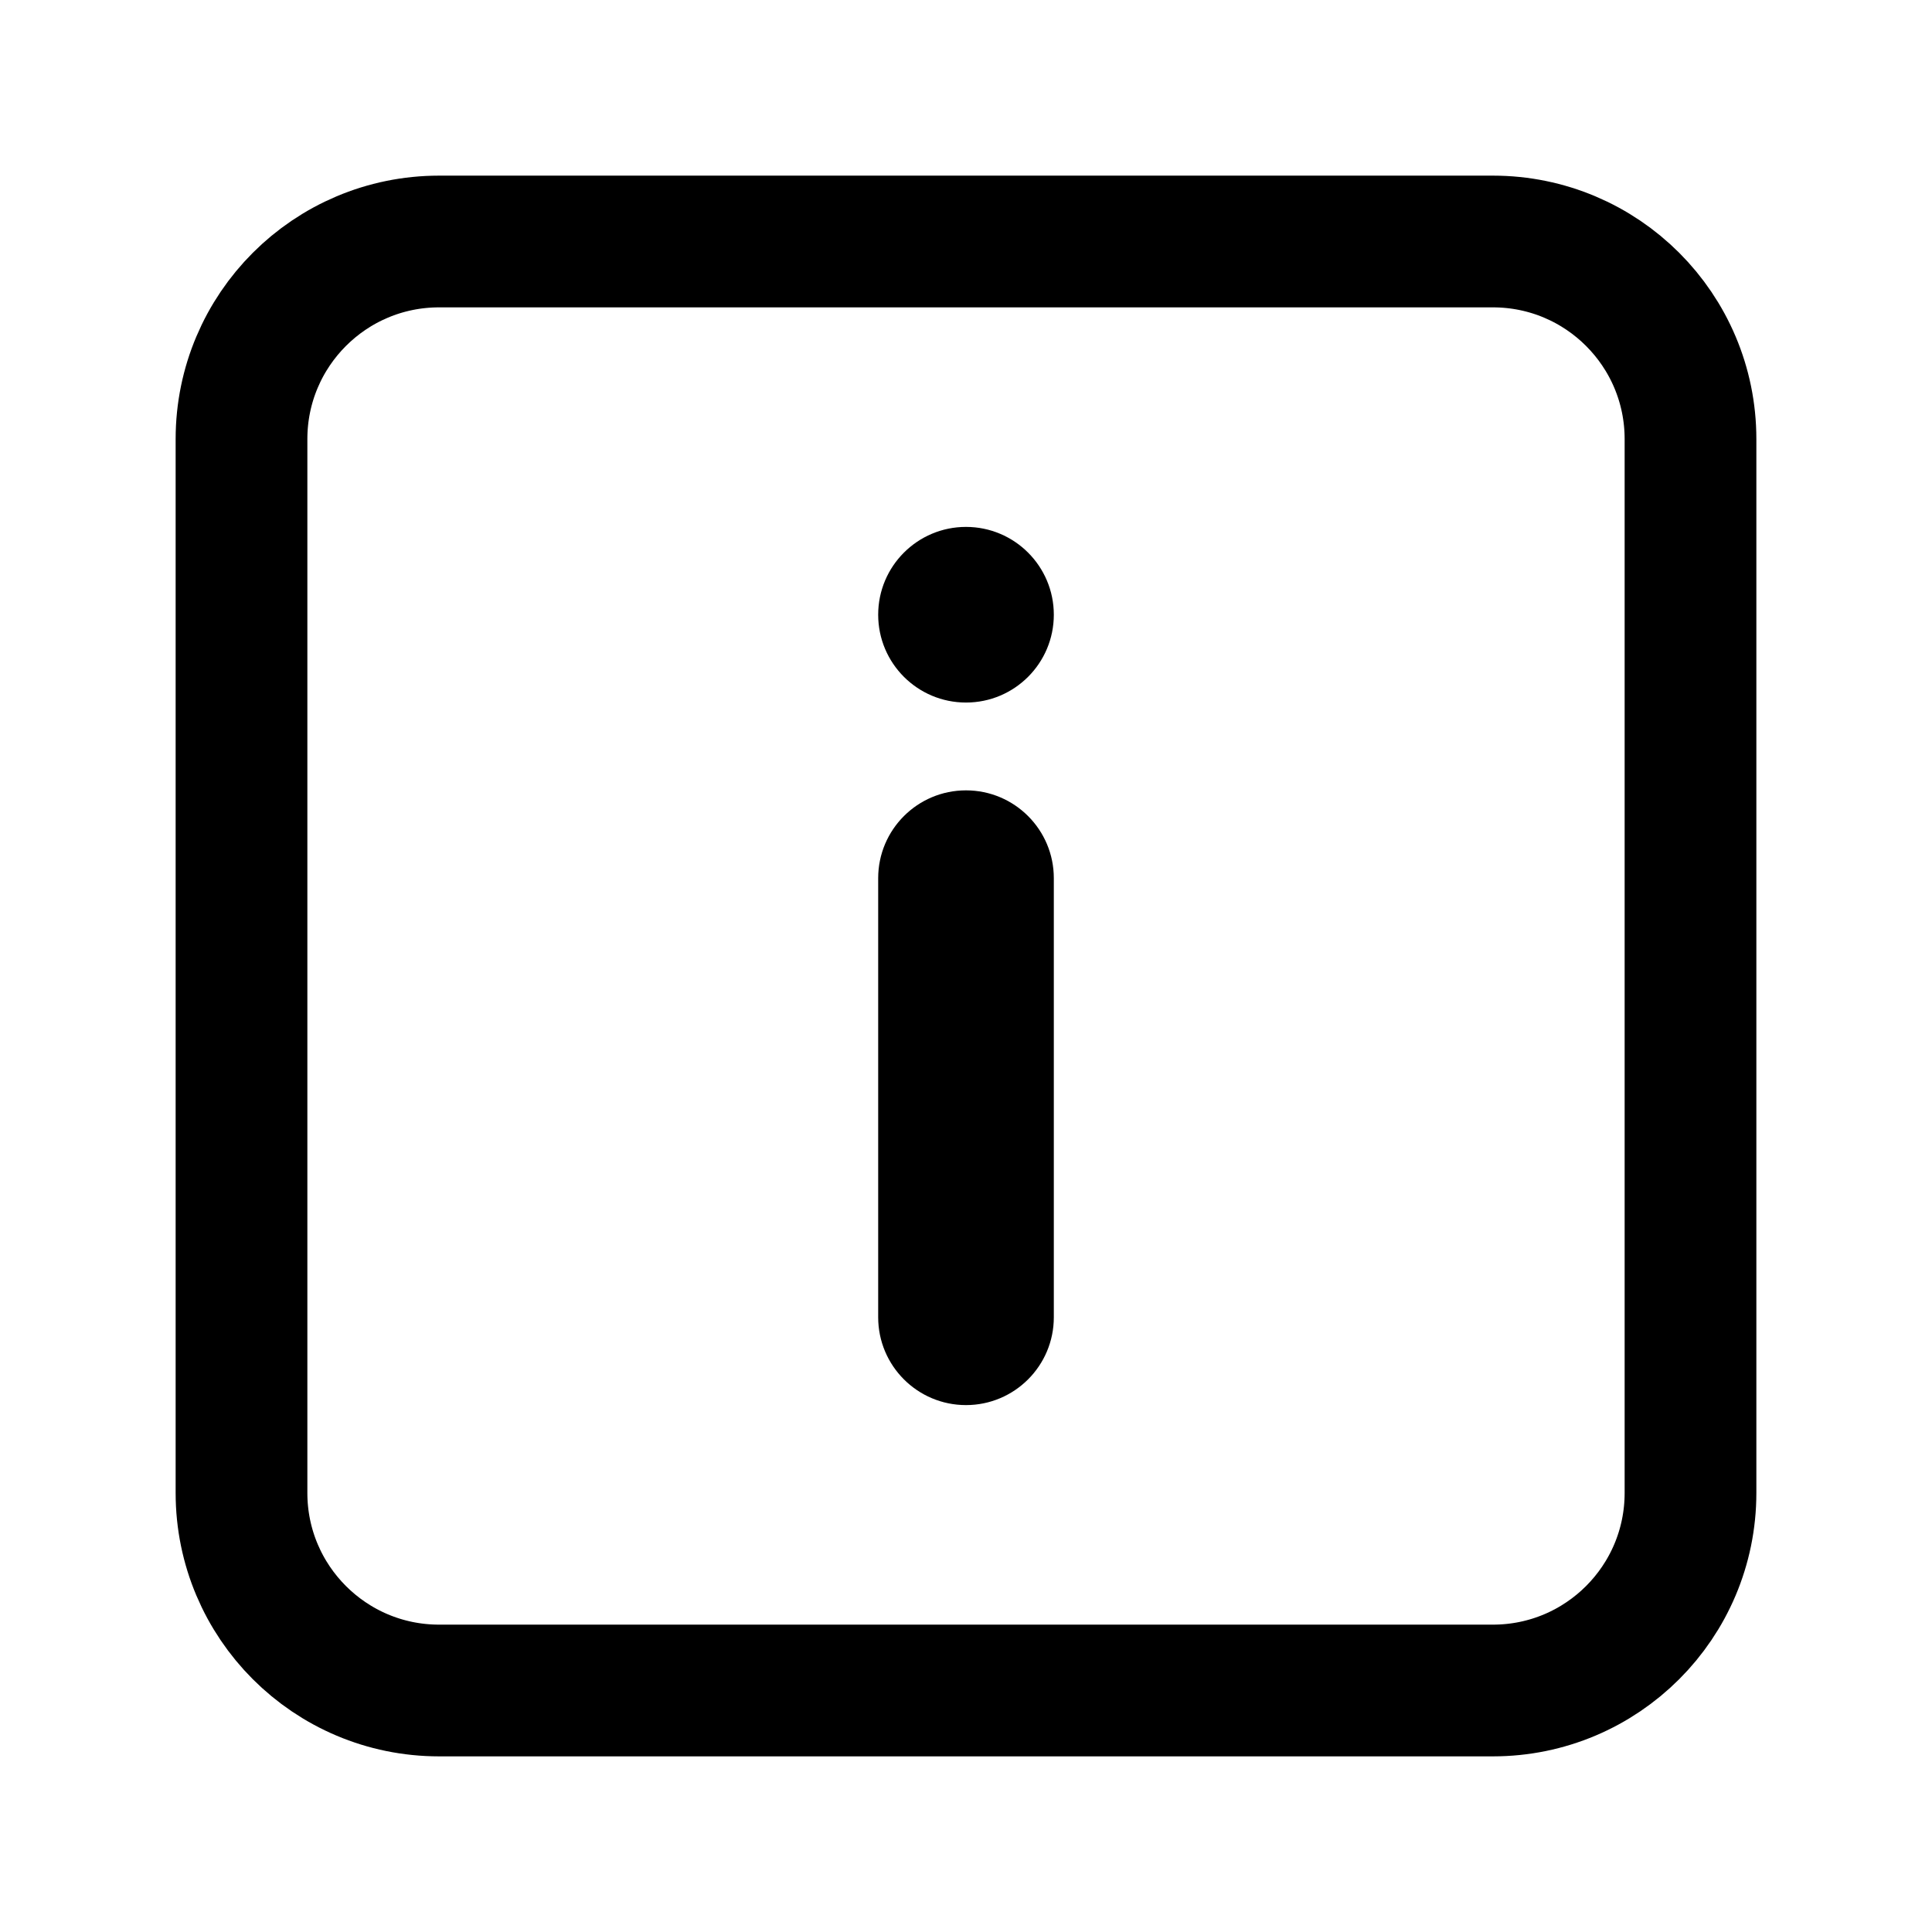
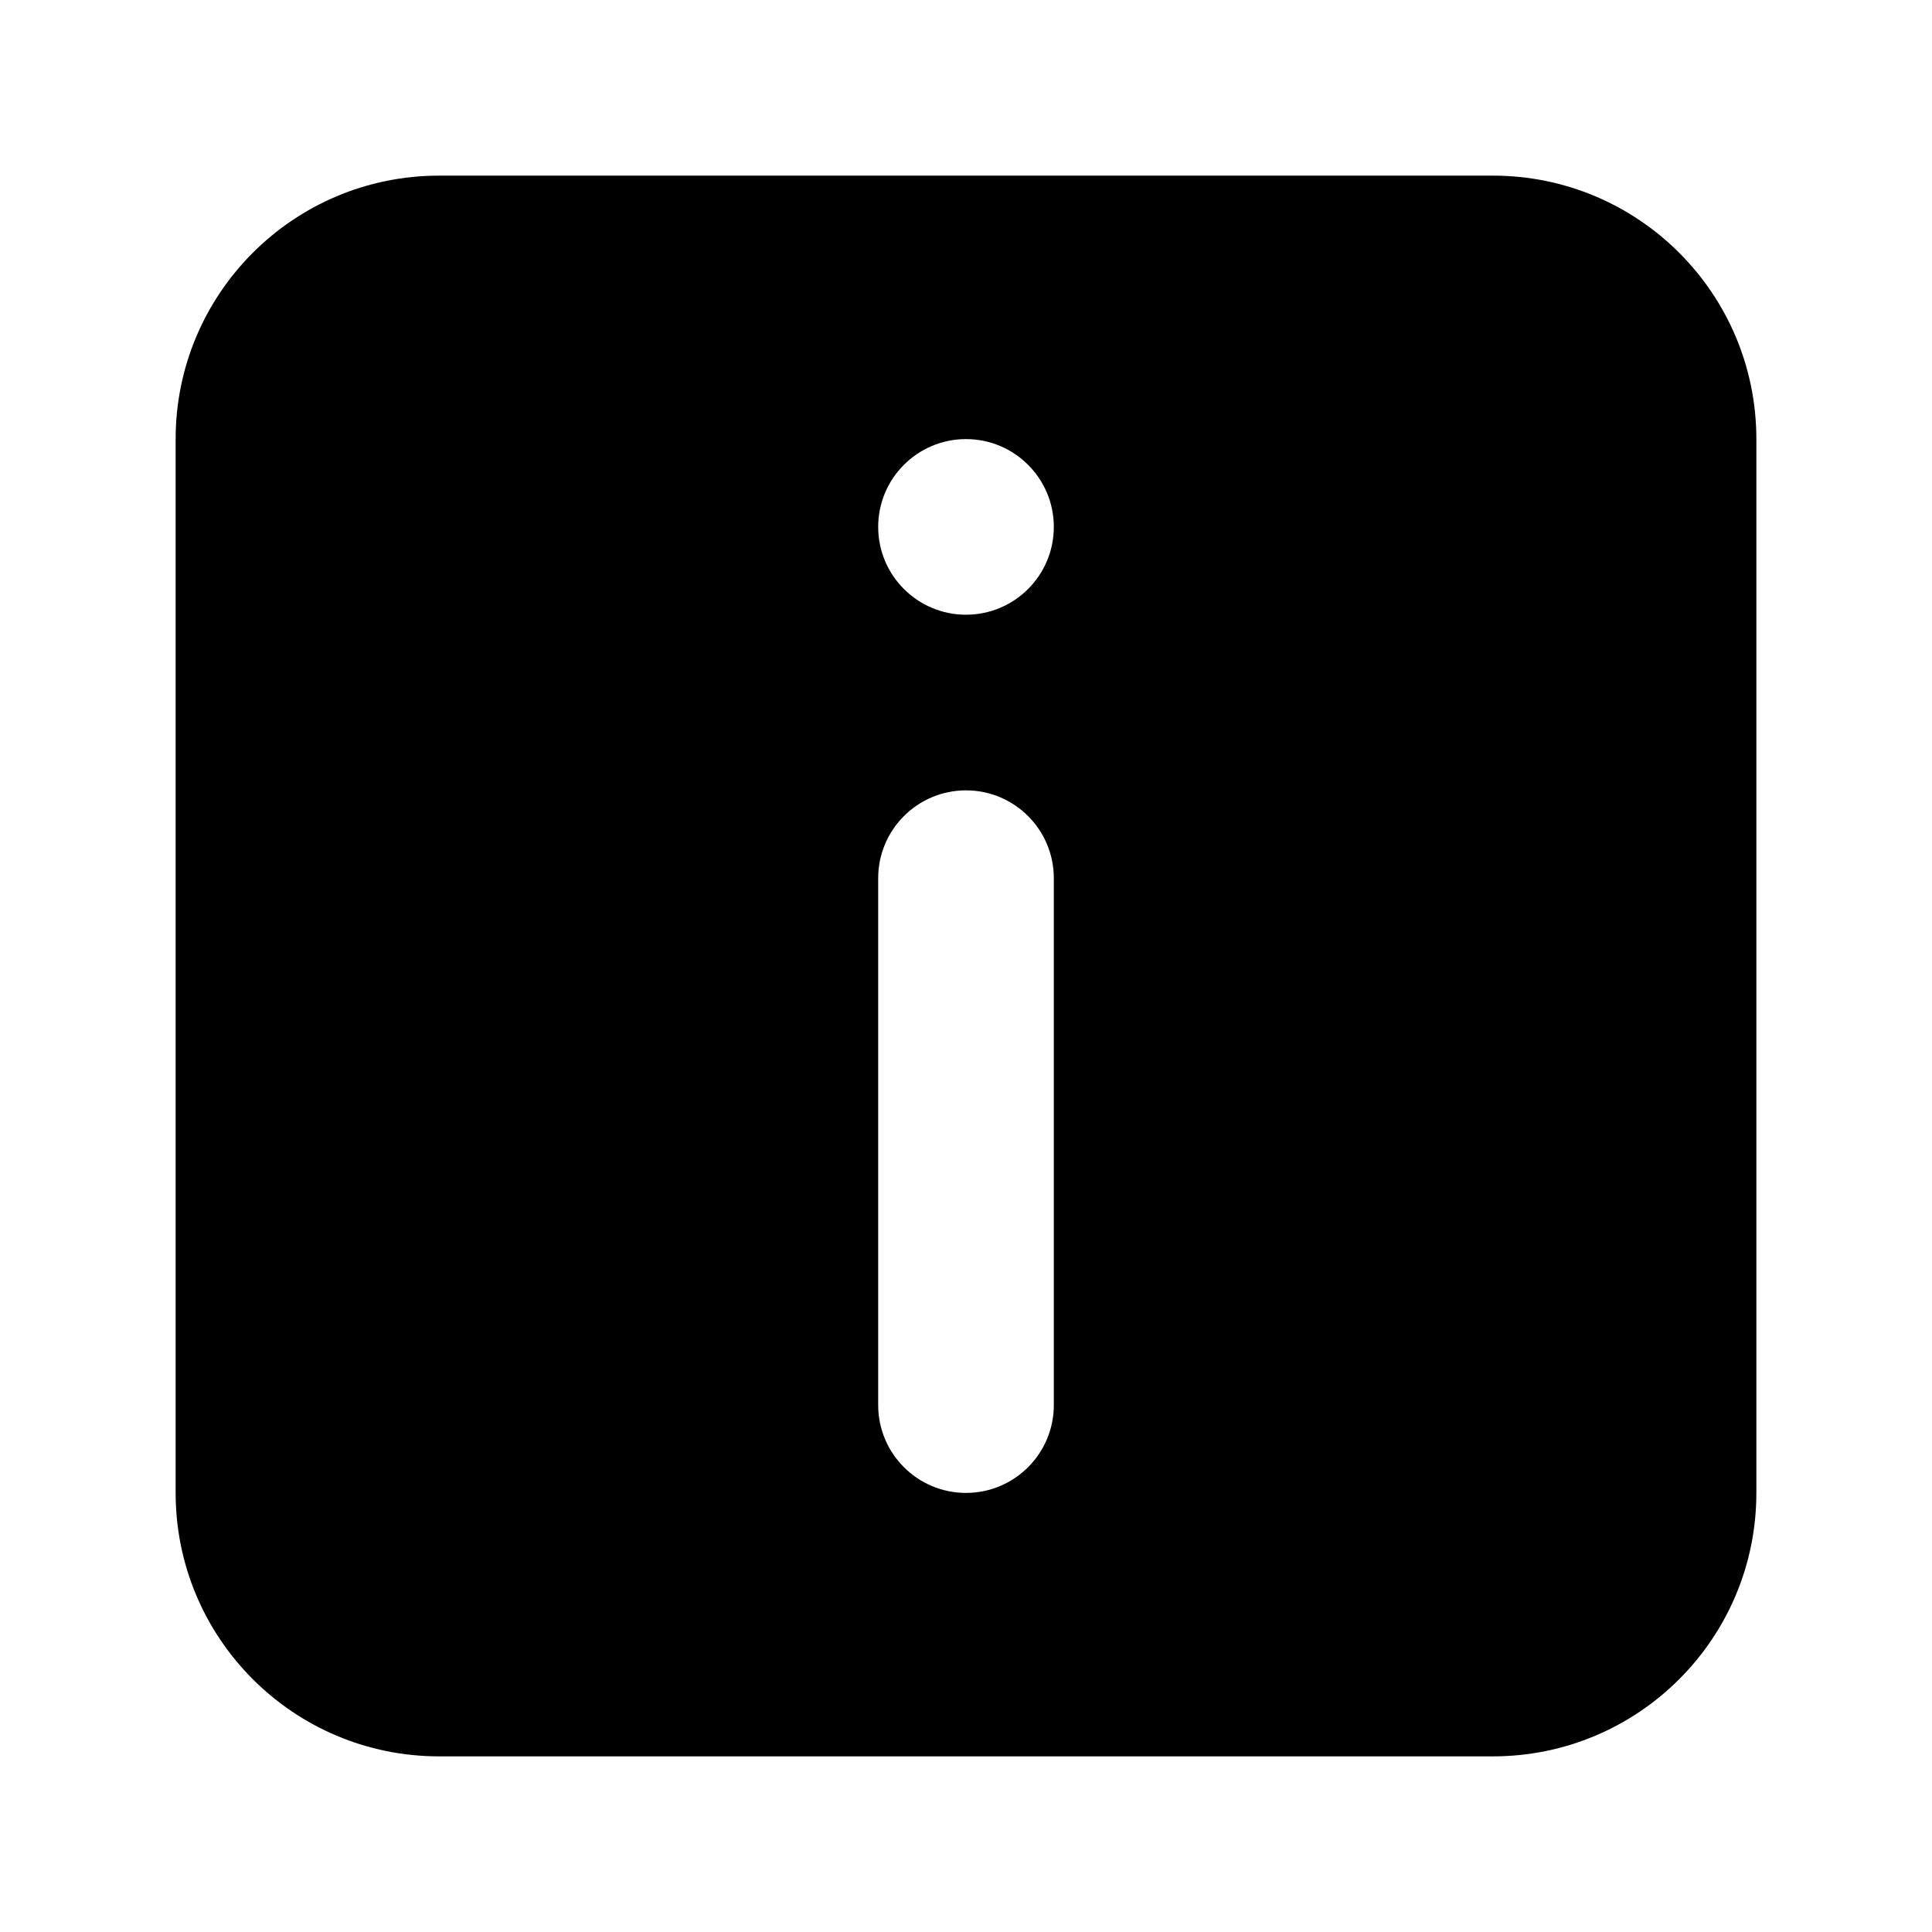
<svg xmlns="http://www.w3.org/2000/svg" width="22" height="22" viewBox="0 0 22 22" fill="none">
-   <rect x="2.75" y="2.75" width="16.5" height="16.5" rx="2.25" stroke="black" stroke-width="1.5" />
-   <rect x="10" y="9" width="2" height="7" rx="1" fill="black" />
-   <rect x="10" y="6" width="2" height="2" rx="1" fill="black" />
+   <path d="M17 2C18.657 2 20 3.343 20 5V17C20 18.657 18.657 20 17 20H5C3.343 20 2 18.657 2 17V5C2 3.343 3.343 2 5 2H17ZM11 9C10.448 9 10 9.448 10 10V16C10 16.552 10.448 17 11 17C11.552 17 12 16.552 12 16V10C12 9.448 11.552 9 11 9ZM11 5C10.448 5 10 5.448 10 6C10 6.552 10.448 7 11 7C11.552 7 12 6.552 12 6C12 5.448 11.552 5 11 5Z" fill="black" />
</svg>
